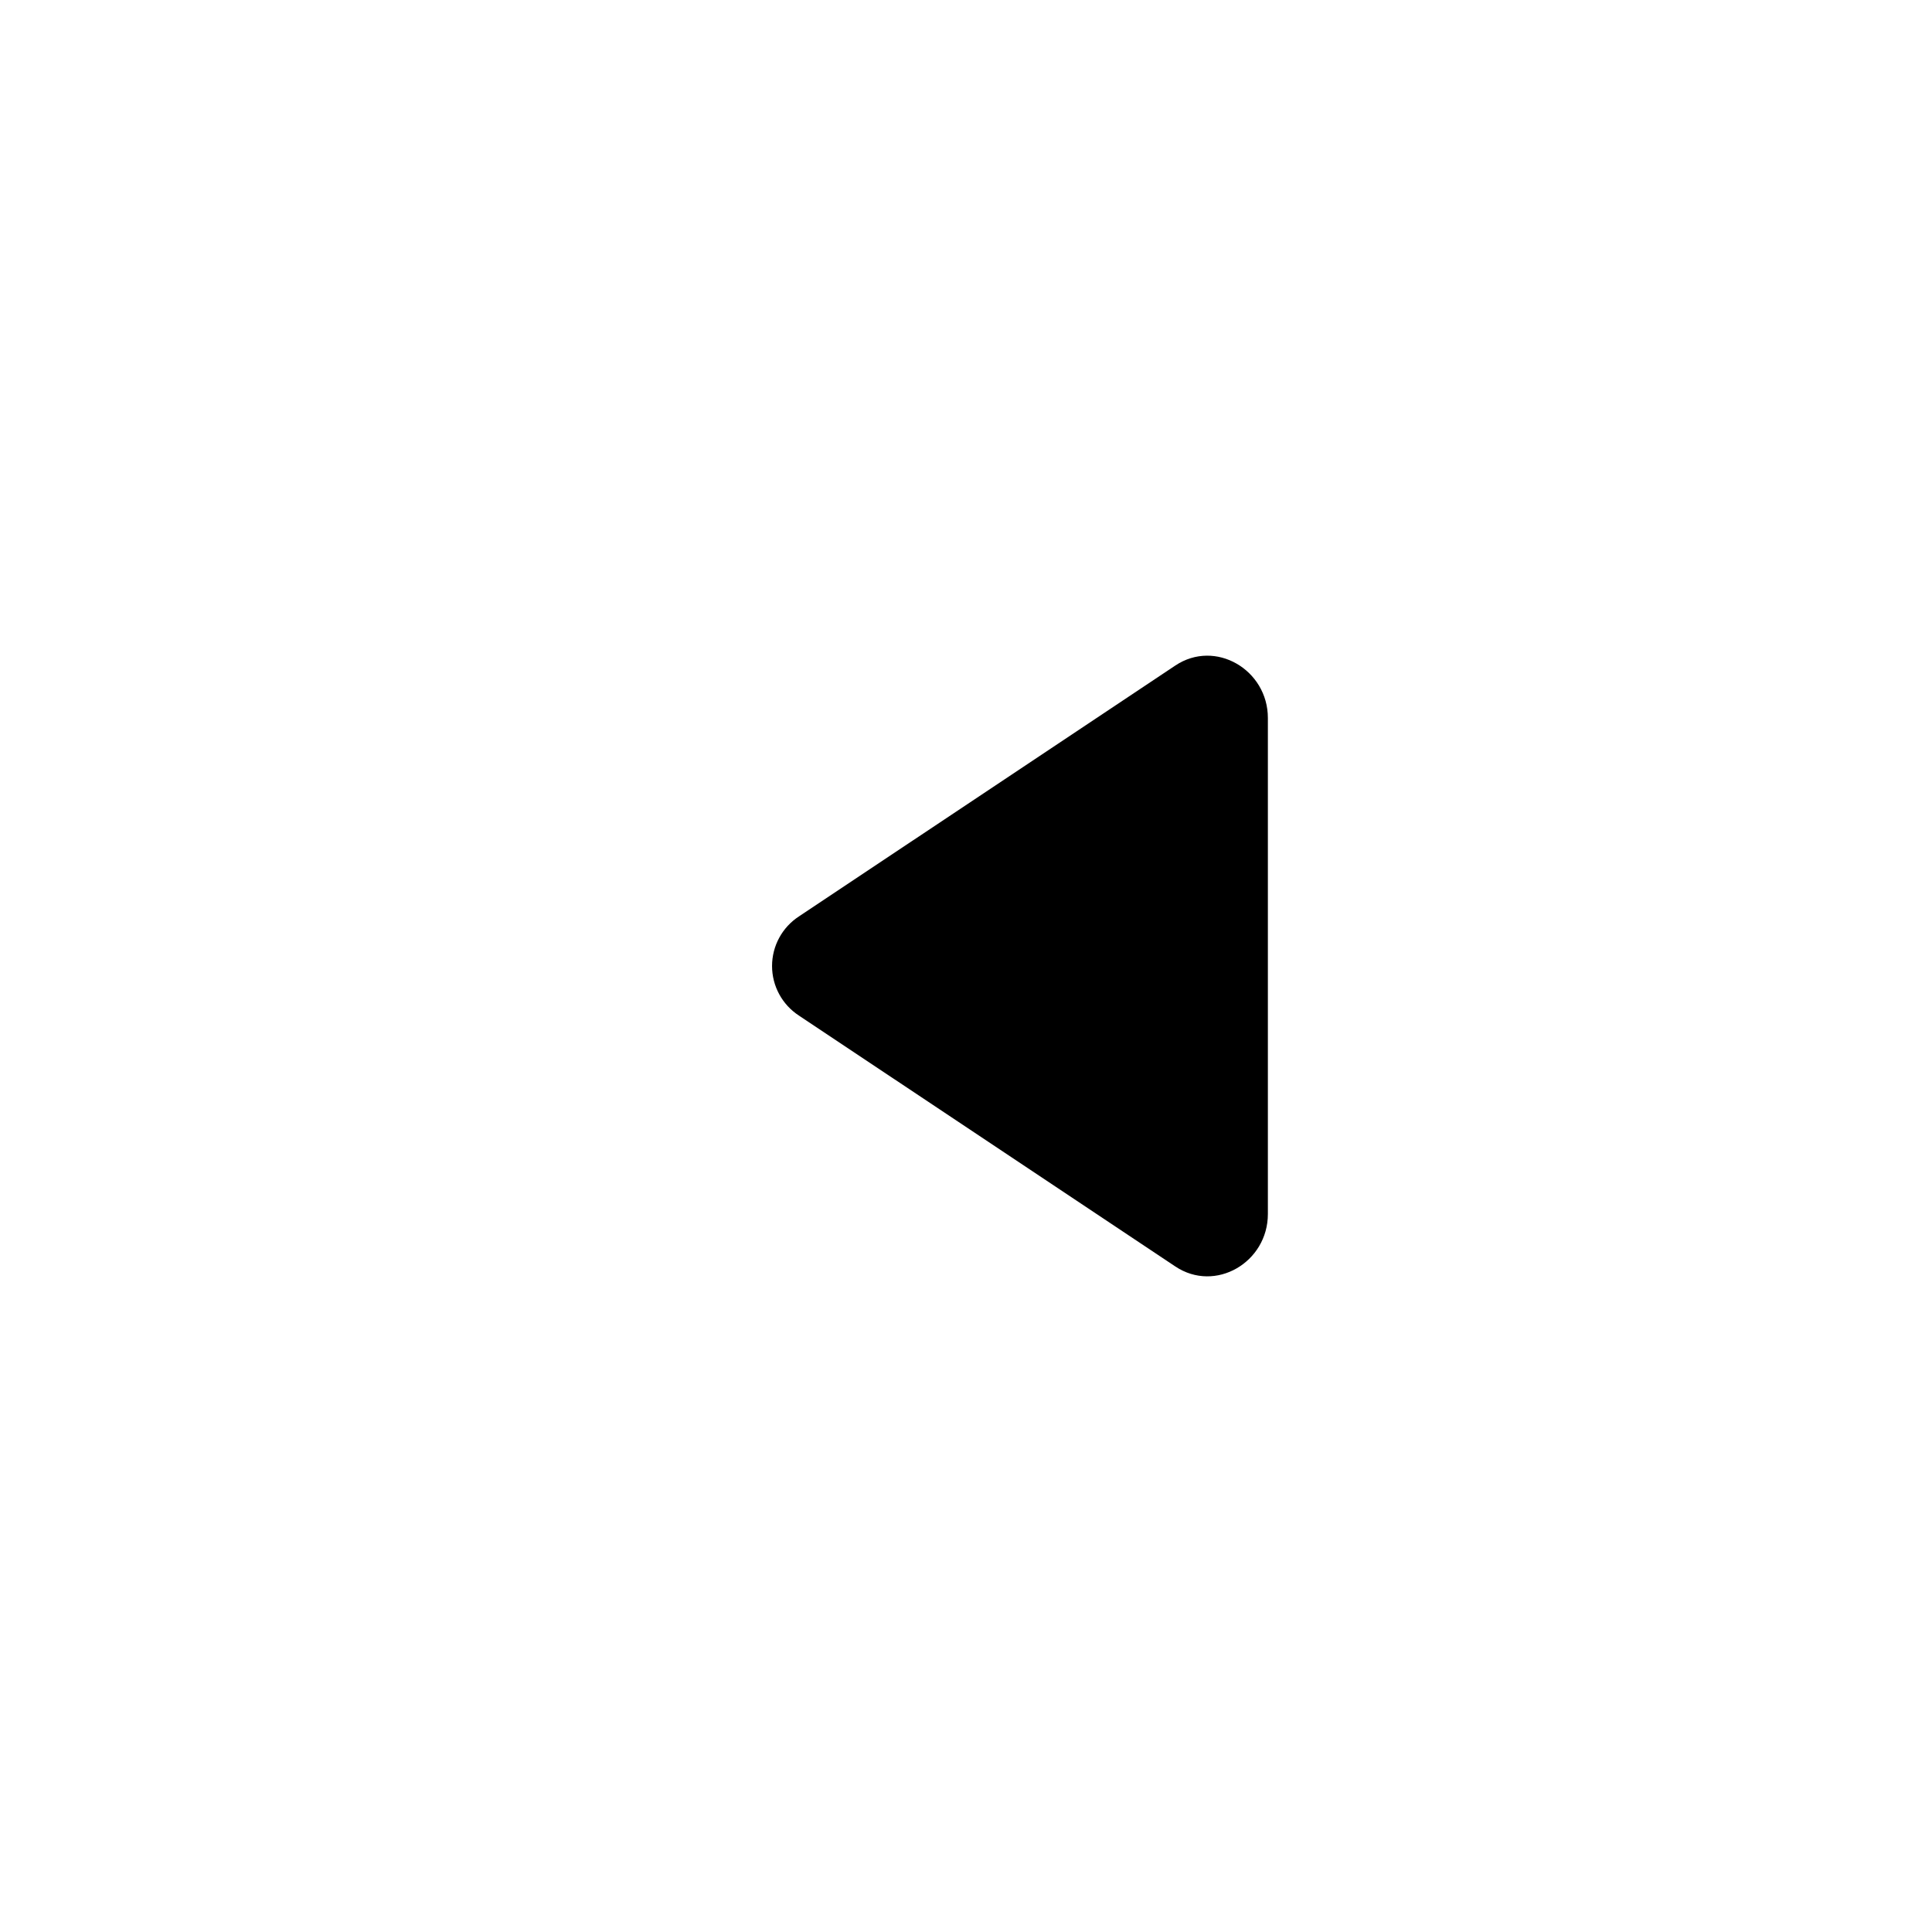
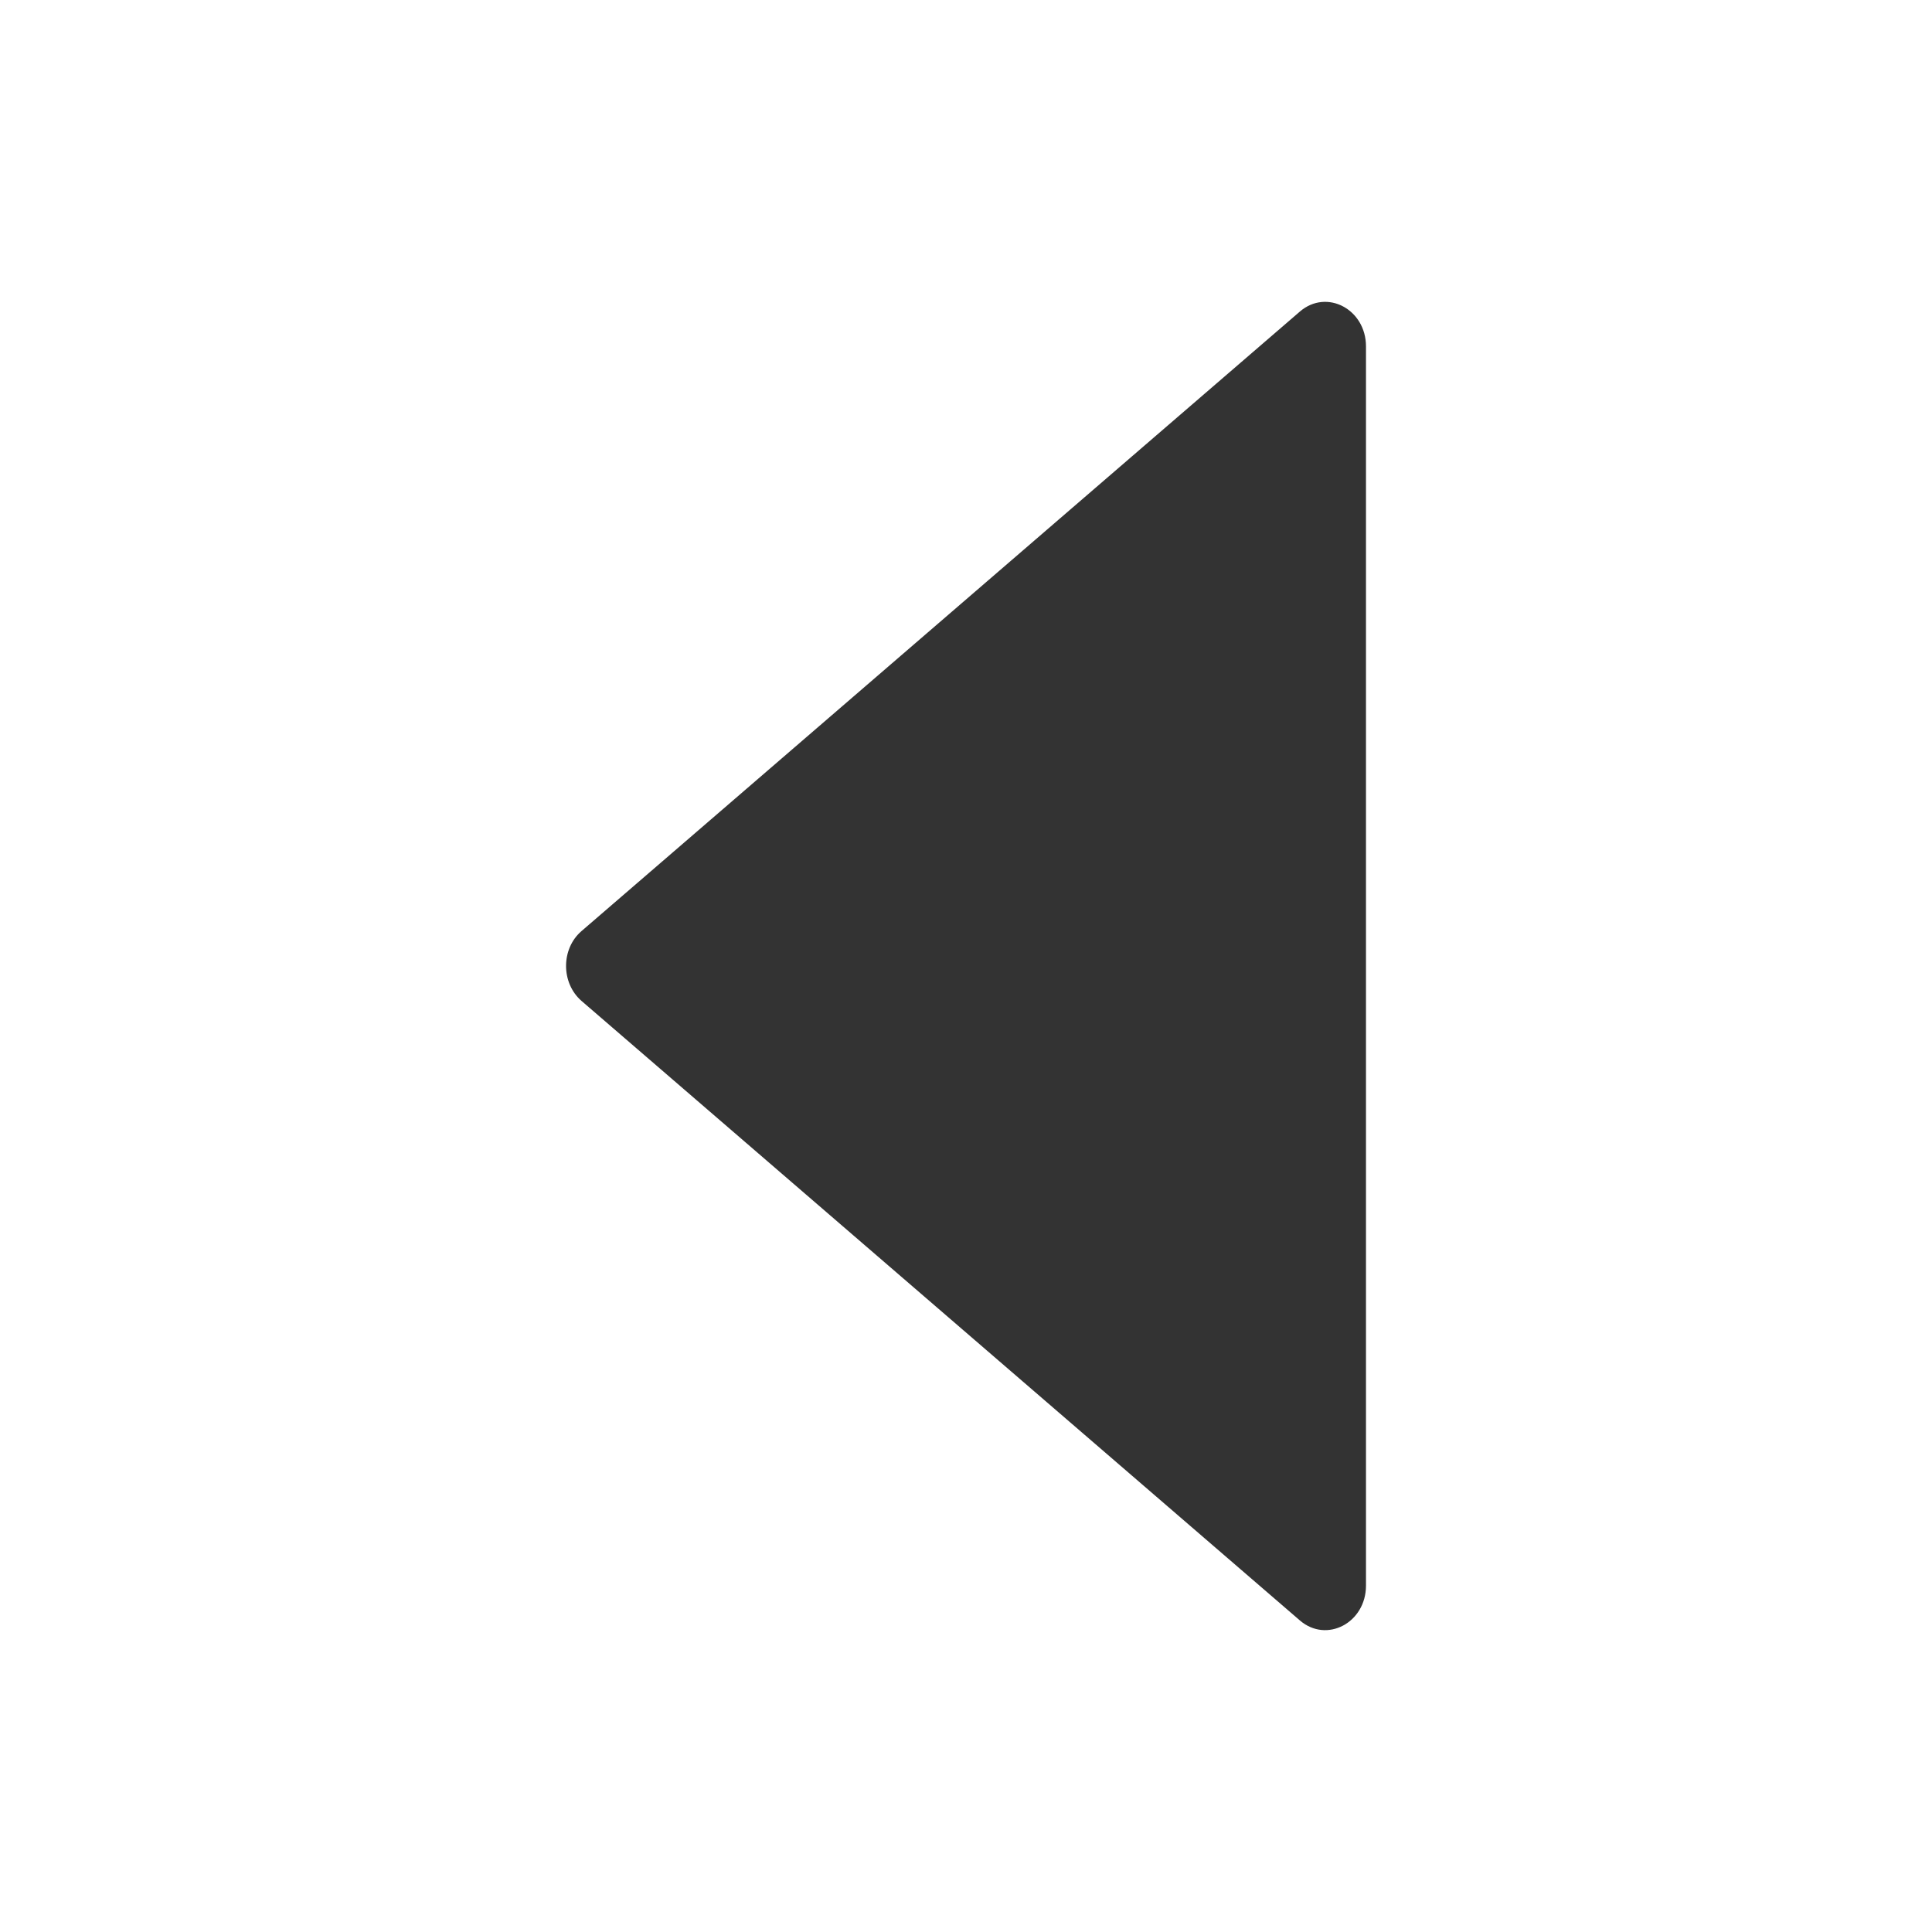
- <svg xmlns="http://www.w3.org/2000/svg" viewBox="0 0 16 16">
-   <path fill="currentColor" d="M10.5 5.946v4.108c0 .4-.435.656-.767.434L6.617 8.411a.49.49 0 0 1 0-.822l3.116-2.077c.332-.222.767.035.767.434" />
+ <svg xmlns="http://www.w3.org/2000/svg" t="1750214343845" class="icon" viewBox="0 0 1024 1024" version="1.1" p-id="5268" width="16" height="16">
+   <path d="M689 165.1L308.2 493.5c-10.9 9.4-10.9 27.5 0 37L689 858.9c14.2 12.2 35 1.2 35-18.5V183.6c0-19.7-20.8-30.7-35-18.5z" fill="#333333" p-id="5269" />
</svg>
